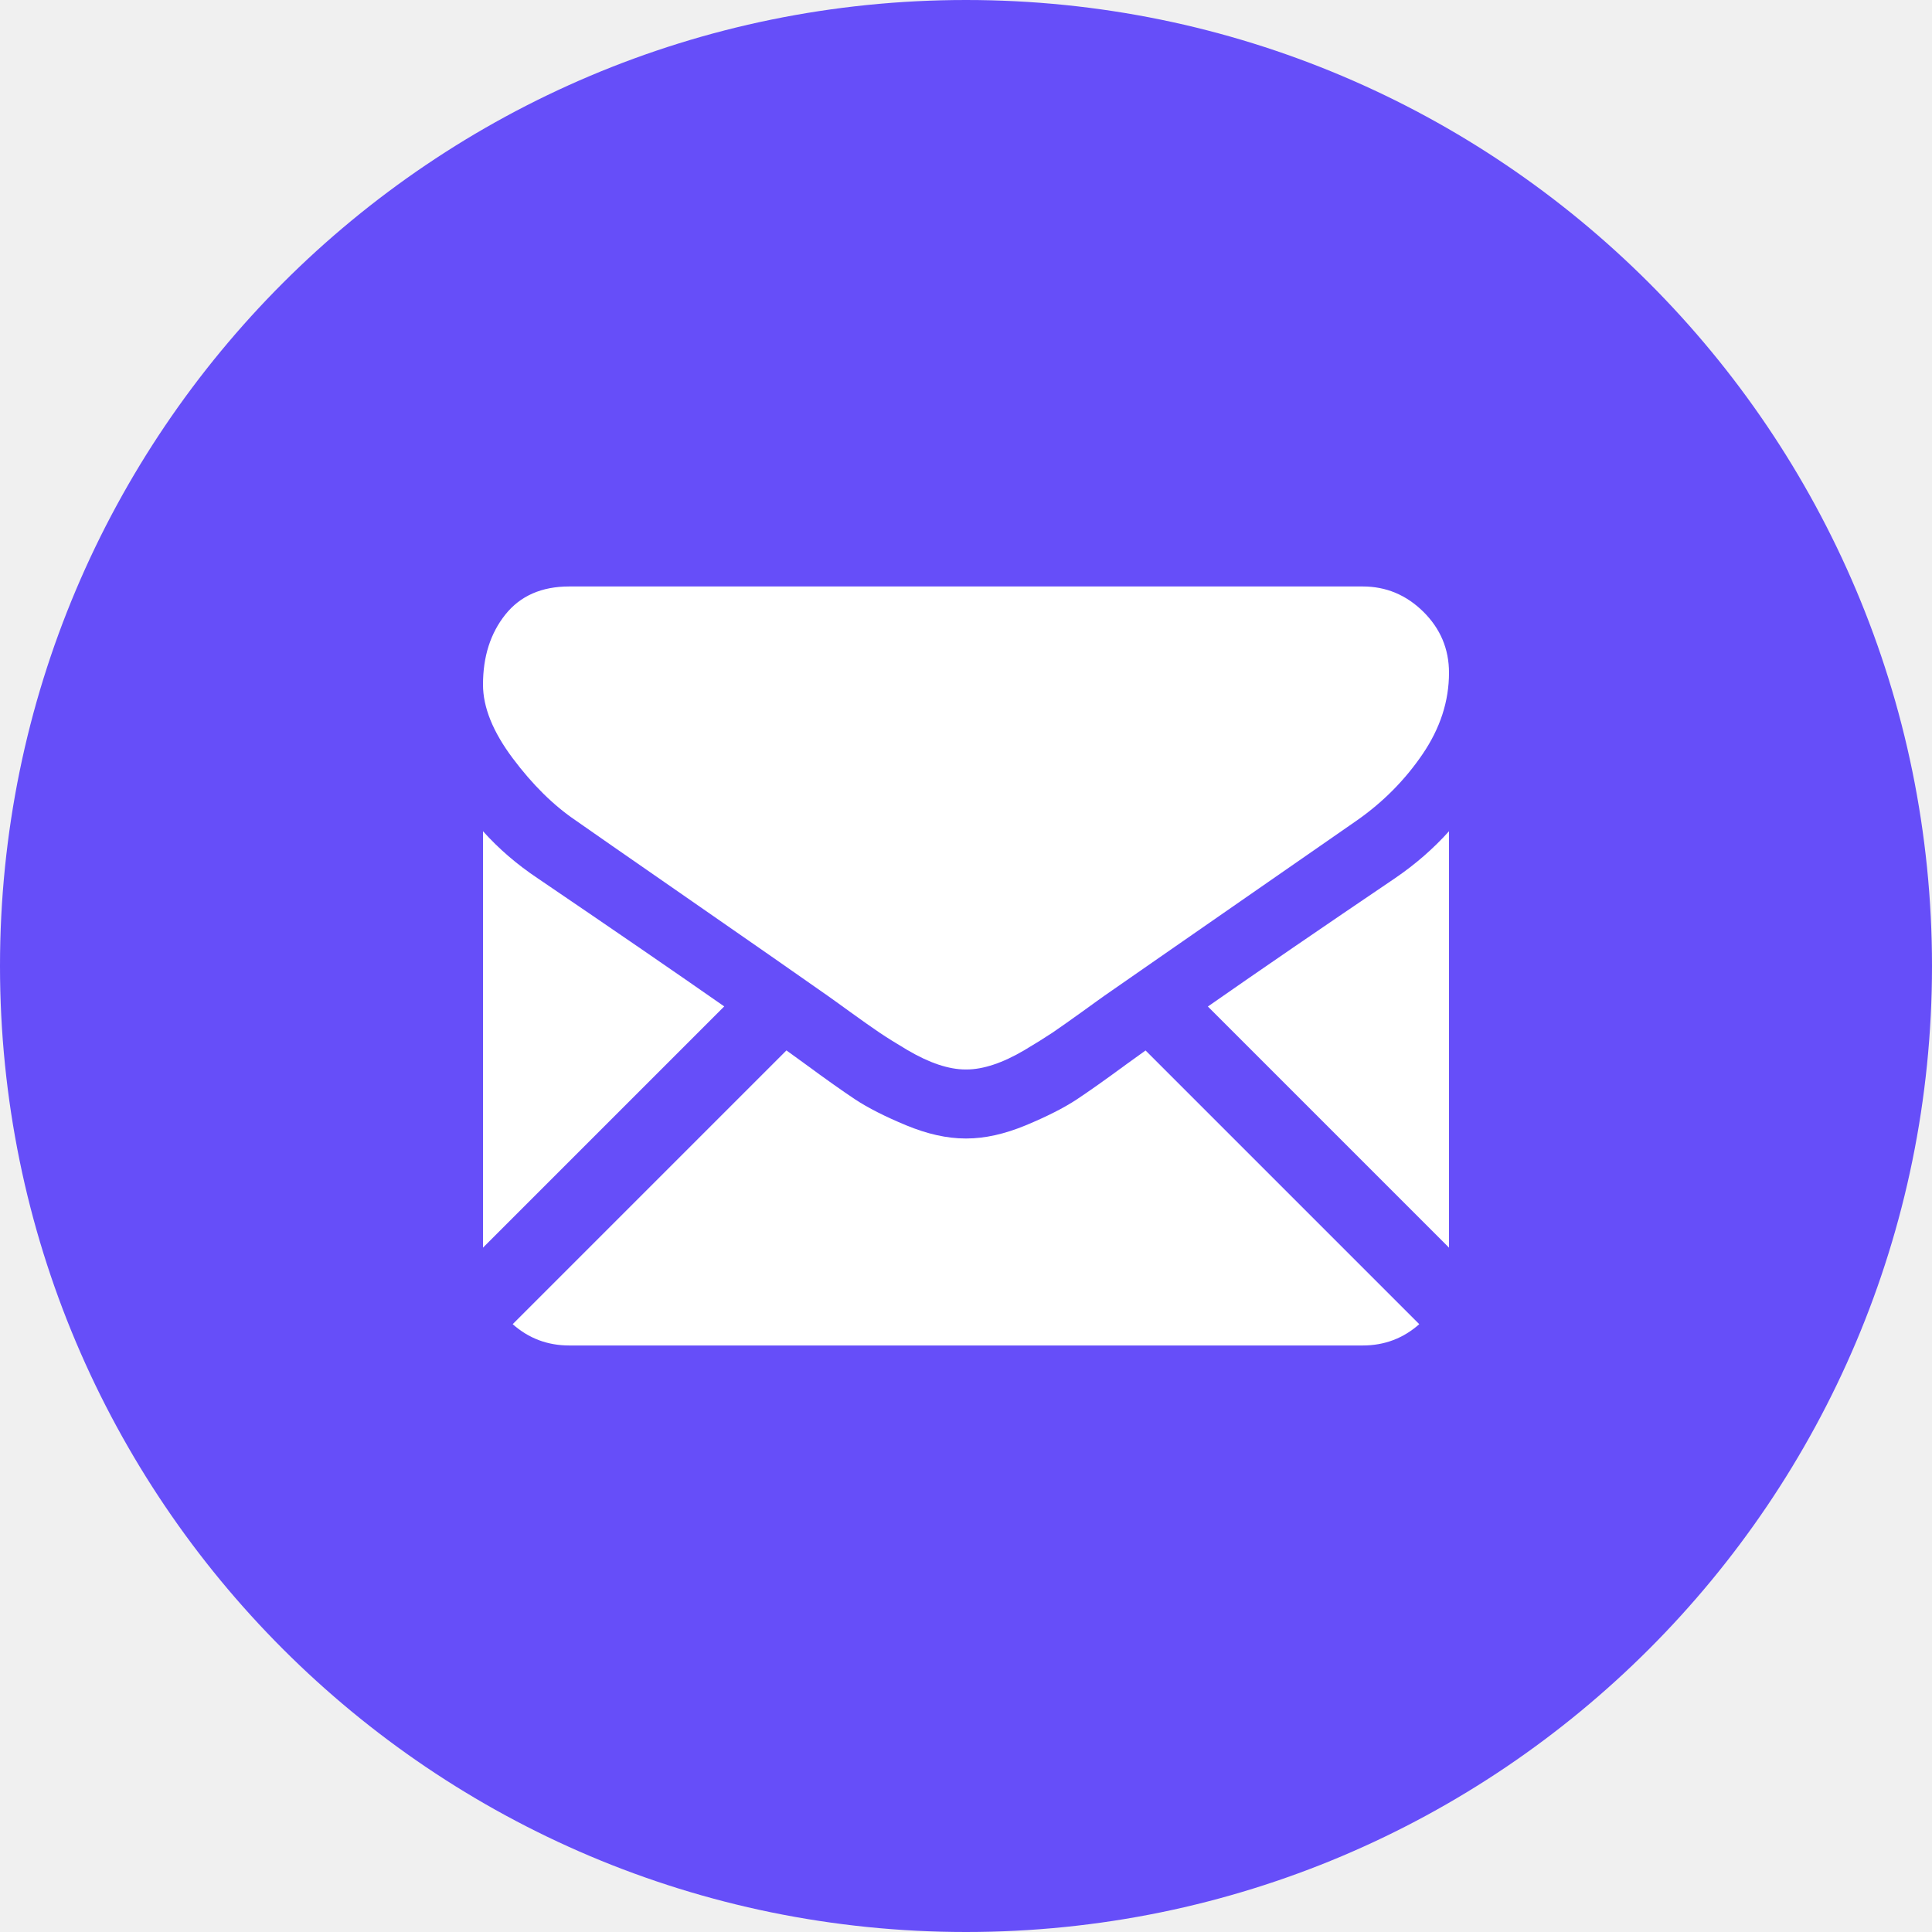
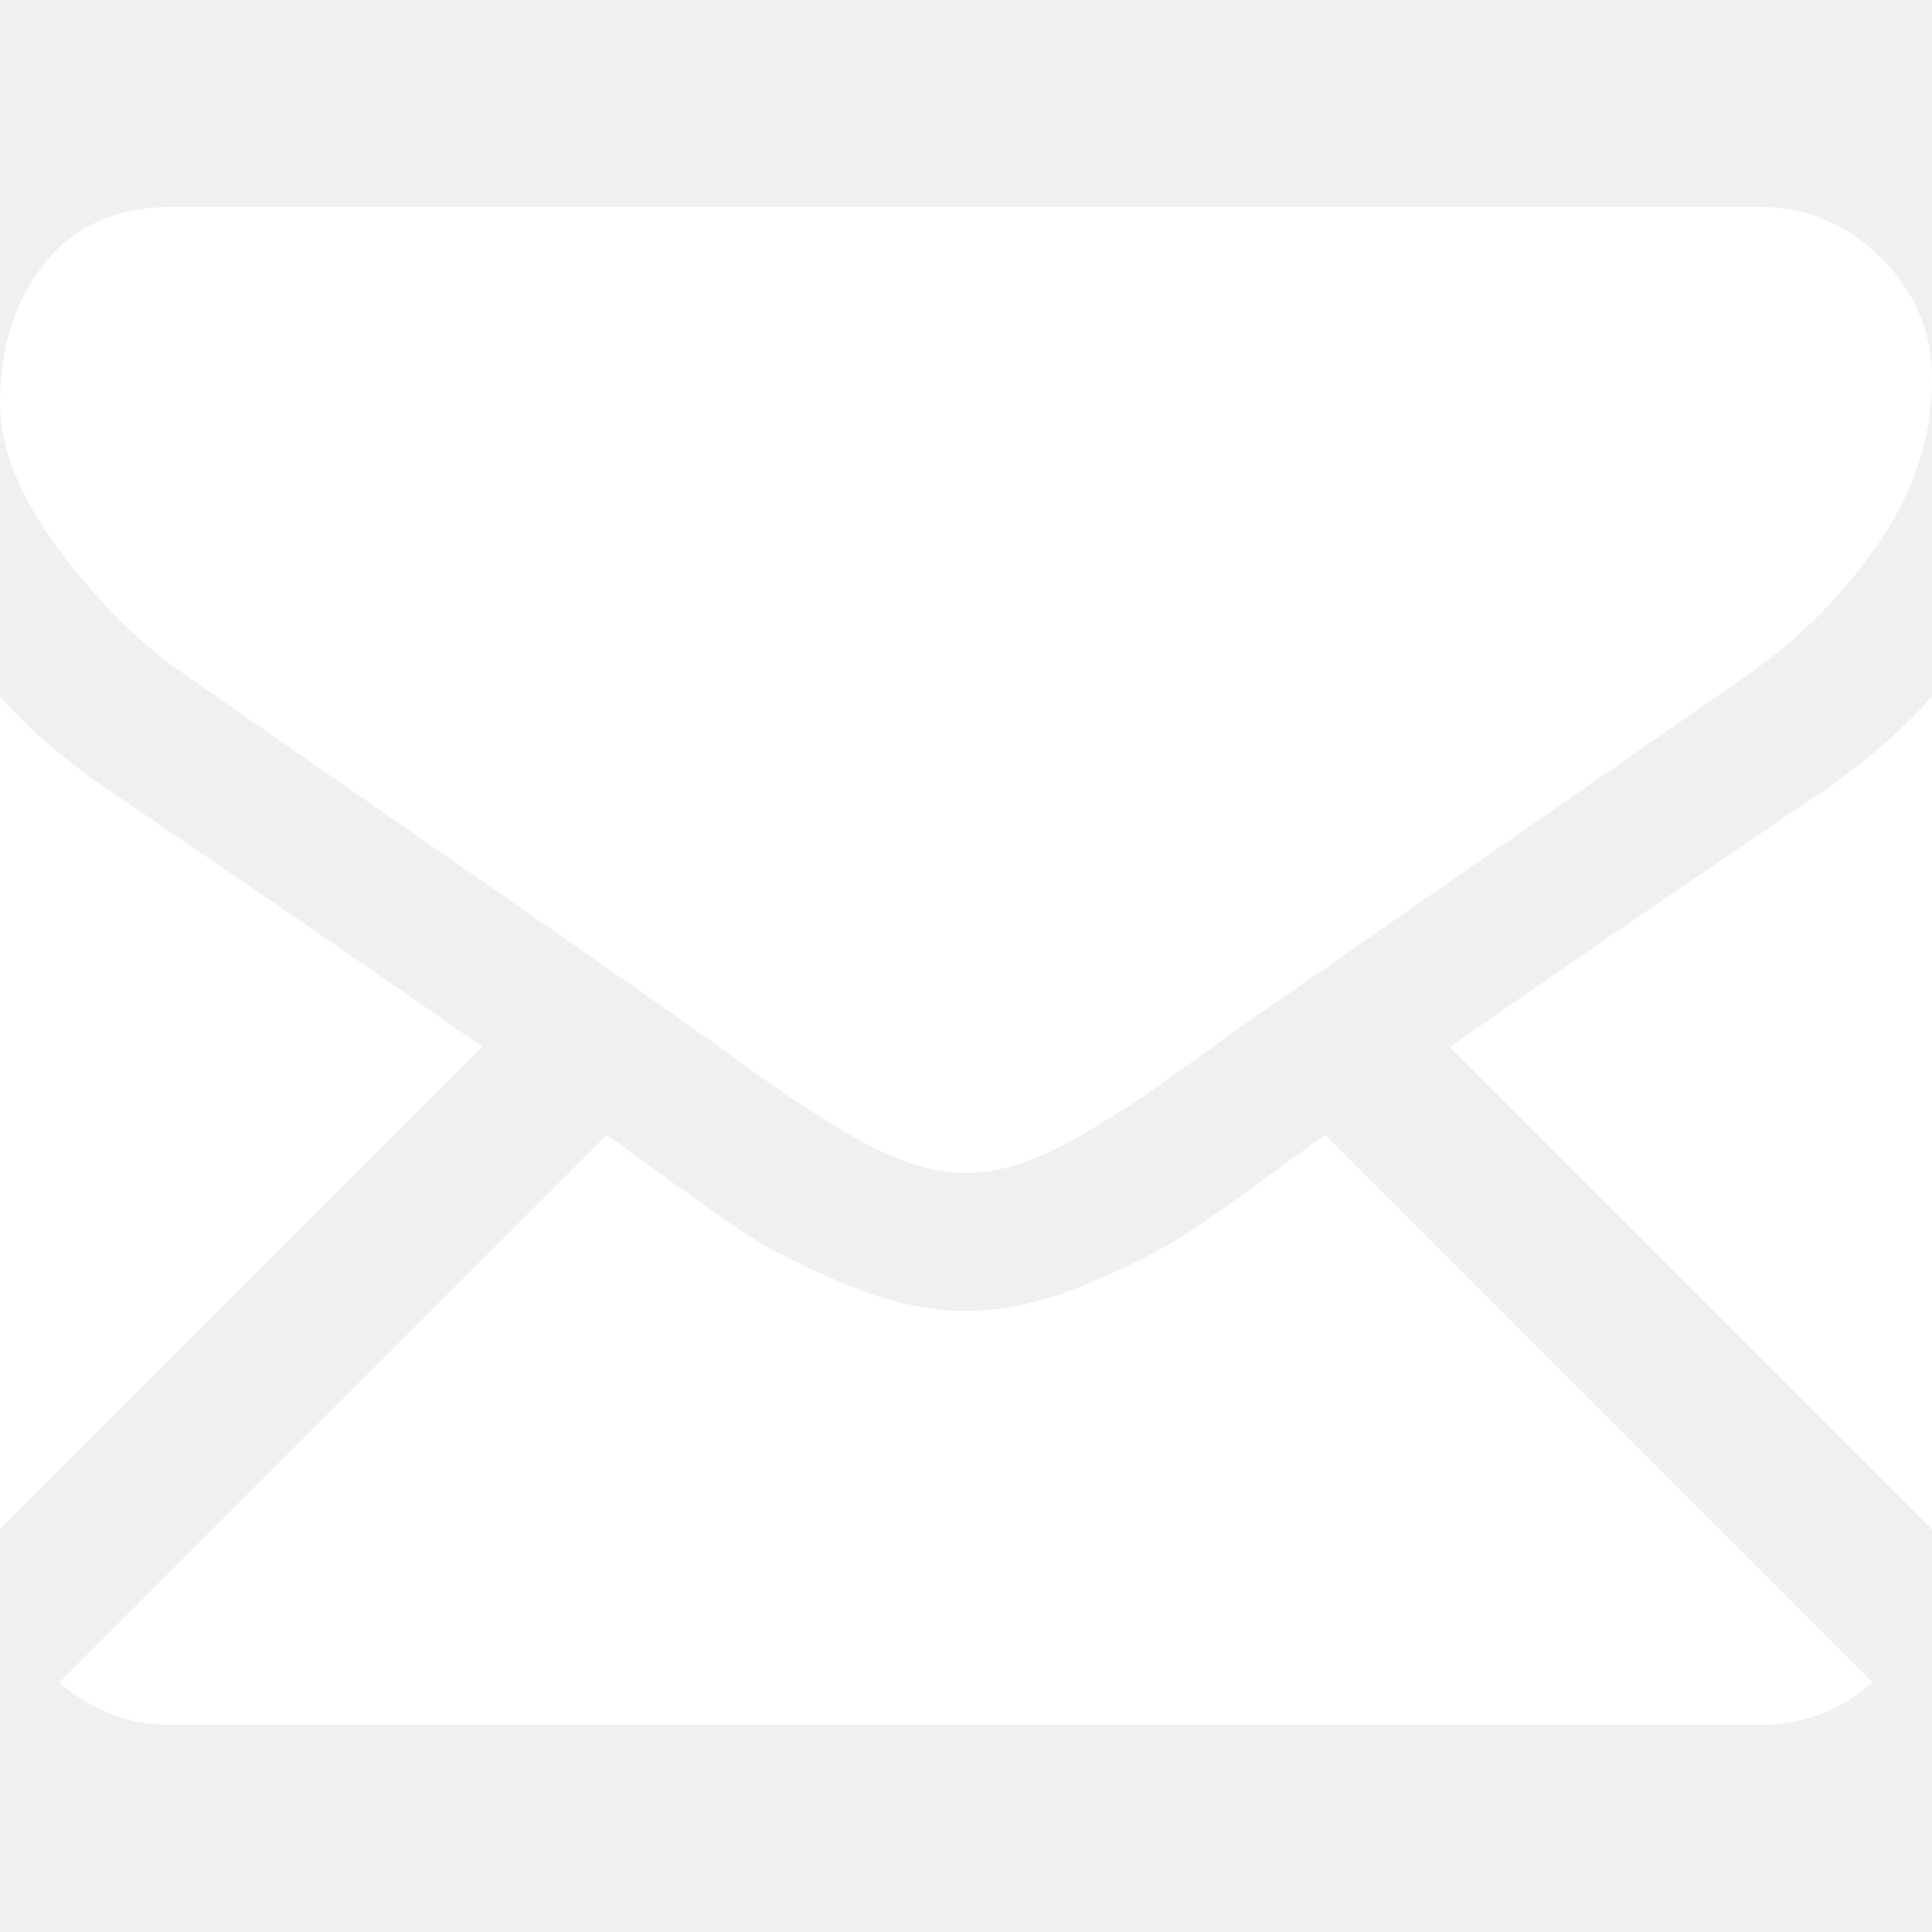
- <svg xmlns="http://www.w3.org/2000/svg" width="36" height="36" viewBox="0 0 36 36" fill="none">
-   <rect width="36" height="36" rx="18" fill="#664EF9" />
-   <g clip-path="url(#clip0_559_736)">
-     <path d="M25.392 25.071C25.797 25.071 26.148 24.938 26.446 24.674L21.346 19.574C21.224 19.662 21.105 19.747 20.993 19.828C20.611 20.109 20.302 20.328 20.064 20.486C19.826 20.643 19.509 20.804 19.115 20.968C18.719 21.132 18.351 21.214 18.01 21.214H18H17.99C17.648 21.214 17.28 21.132 16.884 20.968C16.489 20.804 16.173 20.643 15.935 20.486C15.697 20.328 15.388 20.109 15.006 19.828C14.9 19.75 14.782 19.664 14.654 19.573L9.553 24.674C9.851 24.938 10.202 25.071 10.607 25.071H25.392Z" fill="white" />
-     <path d="M10.015 16.363C9.633 16.108 9.295 15.817 9 15.489V23.248L13.495 18.753C12.596 18.125 11.437 17.329 10.015 16.363Z" fill="white" />
-     <path d="M25.996 16.363C24.628 17.289 23.465 18.086 22.507 18.755L27 23.248V15.489C26.712 15.81 26.378 16.102 25.996 16.363Z" fill="white" />
-     <path d="M25.393 10.928H10.607C10.091 10.928 9.695 11.103 9.417 11.451C9.139 11.799 9 12.234 9 12.757C9 13.178 9.184 13.635 9.553 14.128C9.921 14.62 10.313 15.007 10.728 15.288C10.956 15.448 11.642 15.926 12.787 16.719C13.405 17.148 13.943 17.521 14.405 17.843C14.799 18.117 15.138 18.355 15.419 18.552C15.451 18.575 15.502 18.611 15.569 18.659C15.641 18.711 15.733 18.777 15.846 18.859C16.063 19.016 16.244 19.143 16.388 19.241C16.532 19.338 16.706 19.446 16.91 19.567C17.115 19.687 17.307 19.778 17.488 19.838C17.669 19.898 17.836 19.928 17.99 19.928H18H18.01C18.164 19.928 18.332 19.898 18.512 19.838C18.693 19.778 18.886 19.688 19.09 19.567C19.294 19.446 19.468 19.337 19.613 19.241C19.756 19.143 19.937 19.016 20.155 18.859C20.268 18.777 20.359 18.711 20.432 18.659C20.499 18.611 20.549 18.575 20.582 18.552C20.8 18.4 21.141 18.164 21.598 17.846C22.431 17.267 23.658 16.416 25.283 15.288C25.772 14.946 26.18 14.534 26.508 14.052C26.836 13.57 27 13.065 27 12.536C27 12.094 26.841 11.716 26.523 11.4C26.205 11.086 25.828 10.928 25.393 10.928Z" fill="white" />
+ <svg xmlns="http://www.w3.org/2000/svg" width="18" height="18" viewBox="0 0 18 18" fill="none">
+   <g clip-path="url(#clip0_559_738)">
+     <path d="M16.392 16.071C16.797 16.071 17.148 15.938 17.446 15.674L12.346 10.574C12.224 10.662 12.105 10.747 11.993 10.828C11.611 11.109 11.302 11.329 11.064 11.486C10.826 11.643 10.509 11.804 10.115 11.968C9.719 12.132 9.351 12.214 9.01 12.214H9H8.99C8.648 12.214 8.28 12.132 7.885 11.968C7.489 11.804 7.173 11.643 6.935 11.486C6.698 11.329 6.388 11.109 6.006 10.828C5.9 10.75 5.782 10.664 5.654 10.573L0.553 15.674C0.851 15.938 1.202 16.071 1.607 16.071H16.392Z" fill="white" />
+     <path d="M1.015 7.363C0.633 7.108 0.295 6.817 0 6.489V14.248L4.495 9.753C3.596 9.125 2.437 8.329 1.015 7.363Z" fill="white" />
+     <path d="M16.996 7.363C15.628 8.289 14.465 9.086 13.507 9.755L18 14.248V6.489C17.712 6.81 17.378 7.102 16.996 7.363Z" fill="white" />
+     <path d="M16.393 1.928H1.607C1.091 1.928 0.695 2.103 0.417 2.451C0.139 2.799 0 3.234 0 3.756C0 4.178 0.184 4.635 0.553 5.128C0.921 5.62 1.313 6.006 1.728 6.288C1.955 6.449 2.642 6.926 3.787 7.719C4.405 8.148 4.943 8.521 5.405 8.843C5.799 9.118 6.138 9.355 6.419 9.552C6.451 9.575 6.502 9.611 6.569 9.659C6.641 9.711 6.733 9.777 6.846 9.859C7.063 10.016 7.244 10.143 7.388 10.241C7.532 10.338 7.706 10.446 7.91 10.567C8.115 10.687 8.307 10.778 8.488 10.838C8.669 10.898 8.836 10.928 8.99 10.928H9H9.01C9.164 10.928 9.332 10.898 9.513 10.838C9.693 10.778 9.886 10.688 10.09 10.567C10.294 10.446 10.468 10.338 10.613 10.241C10.757 10.143 10.937 10.016 11.155 9.859C11.268 9.777 11.359 9.711 11.432 9.659C11.499 9.611 11.55 9.575 11.582 9.552C11.8 9.4 12.141 9.164 12.598 8.846C13.431 8.267 14.658 7.416 16.283 6.288C16.772 5.946 17.18 5.534 17.508 5.052C17.836 4.57 18 4.065 18 3.536C18 3.094 17.841 2.715 17.523 2.4C17.205 2.086 16.828 1.928 16.393 1.928Z" fill="white" />
  </g>
  <defs>
-     <clipPath id="clip0_559_736">
-       <rect width="18" height="18" fill="white" transform="translate(9 9)" />
+     <clipPath id="clip0_559_738">
+       <rect width="18" height="18" fill="white" />
    </clipPath>
  </defs>
</svg>
